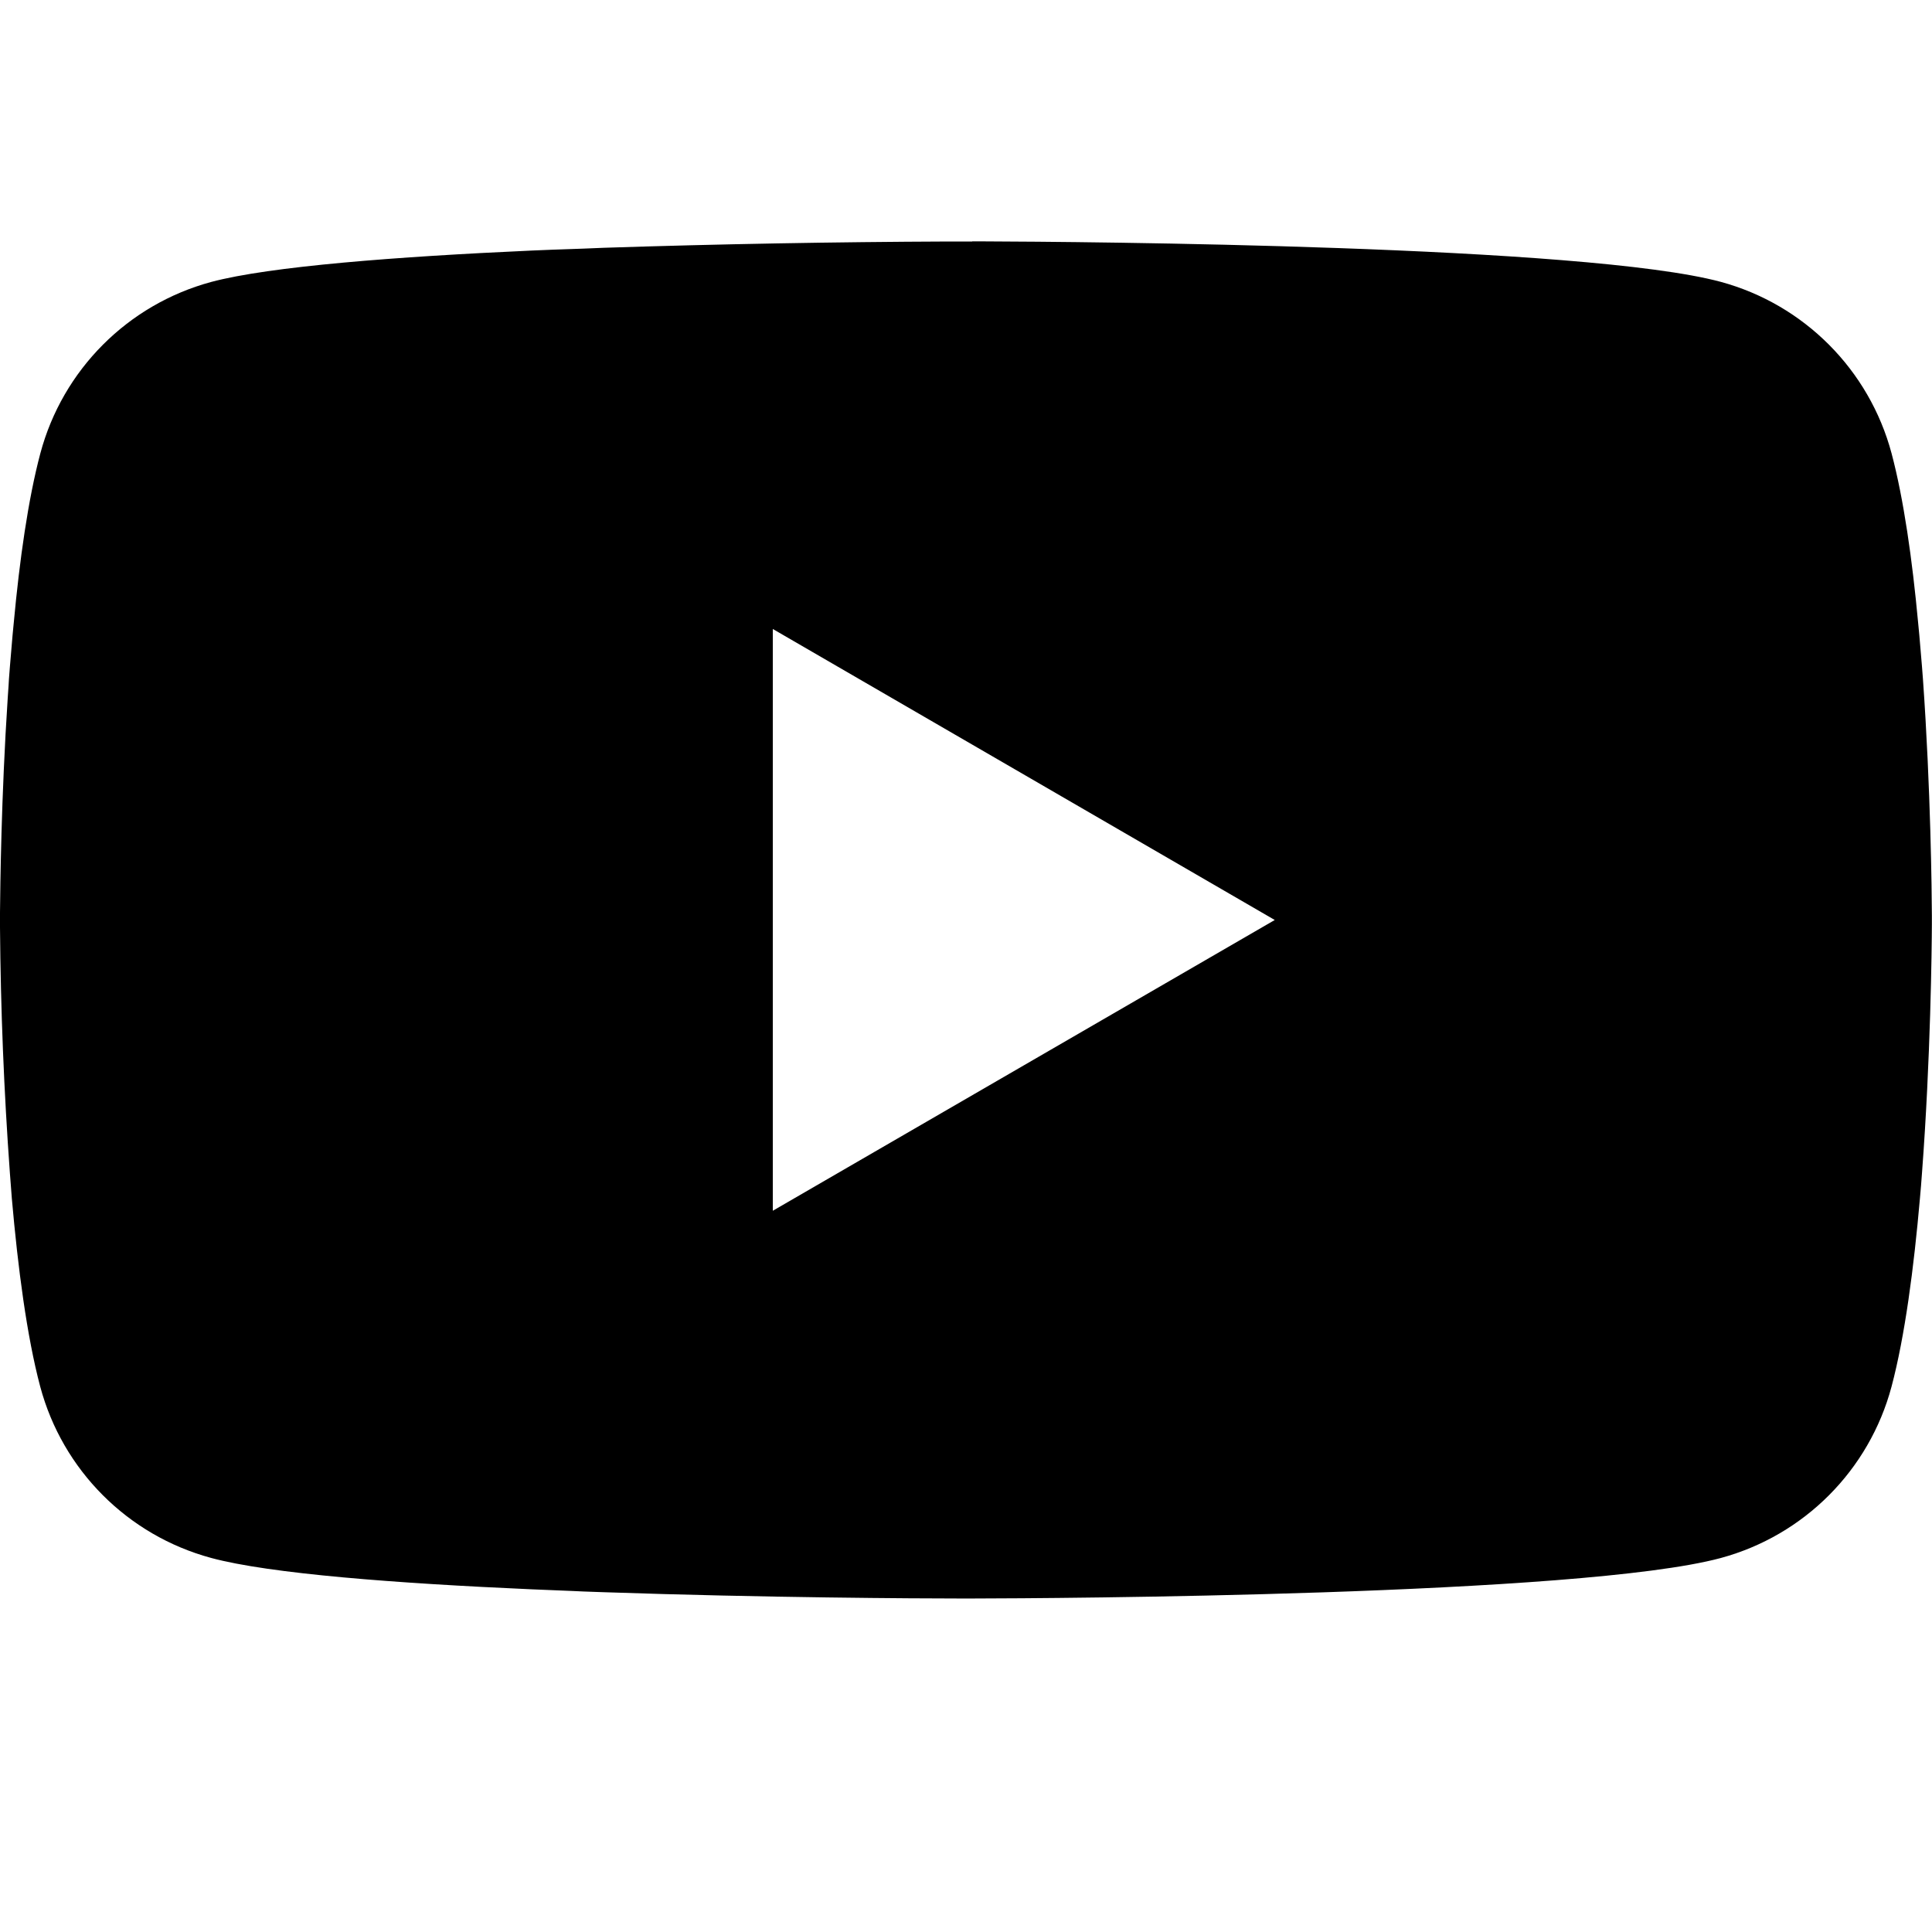
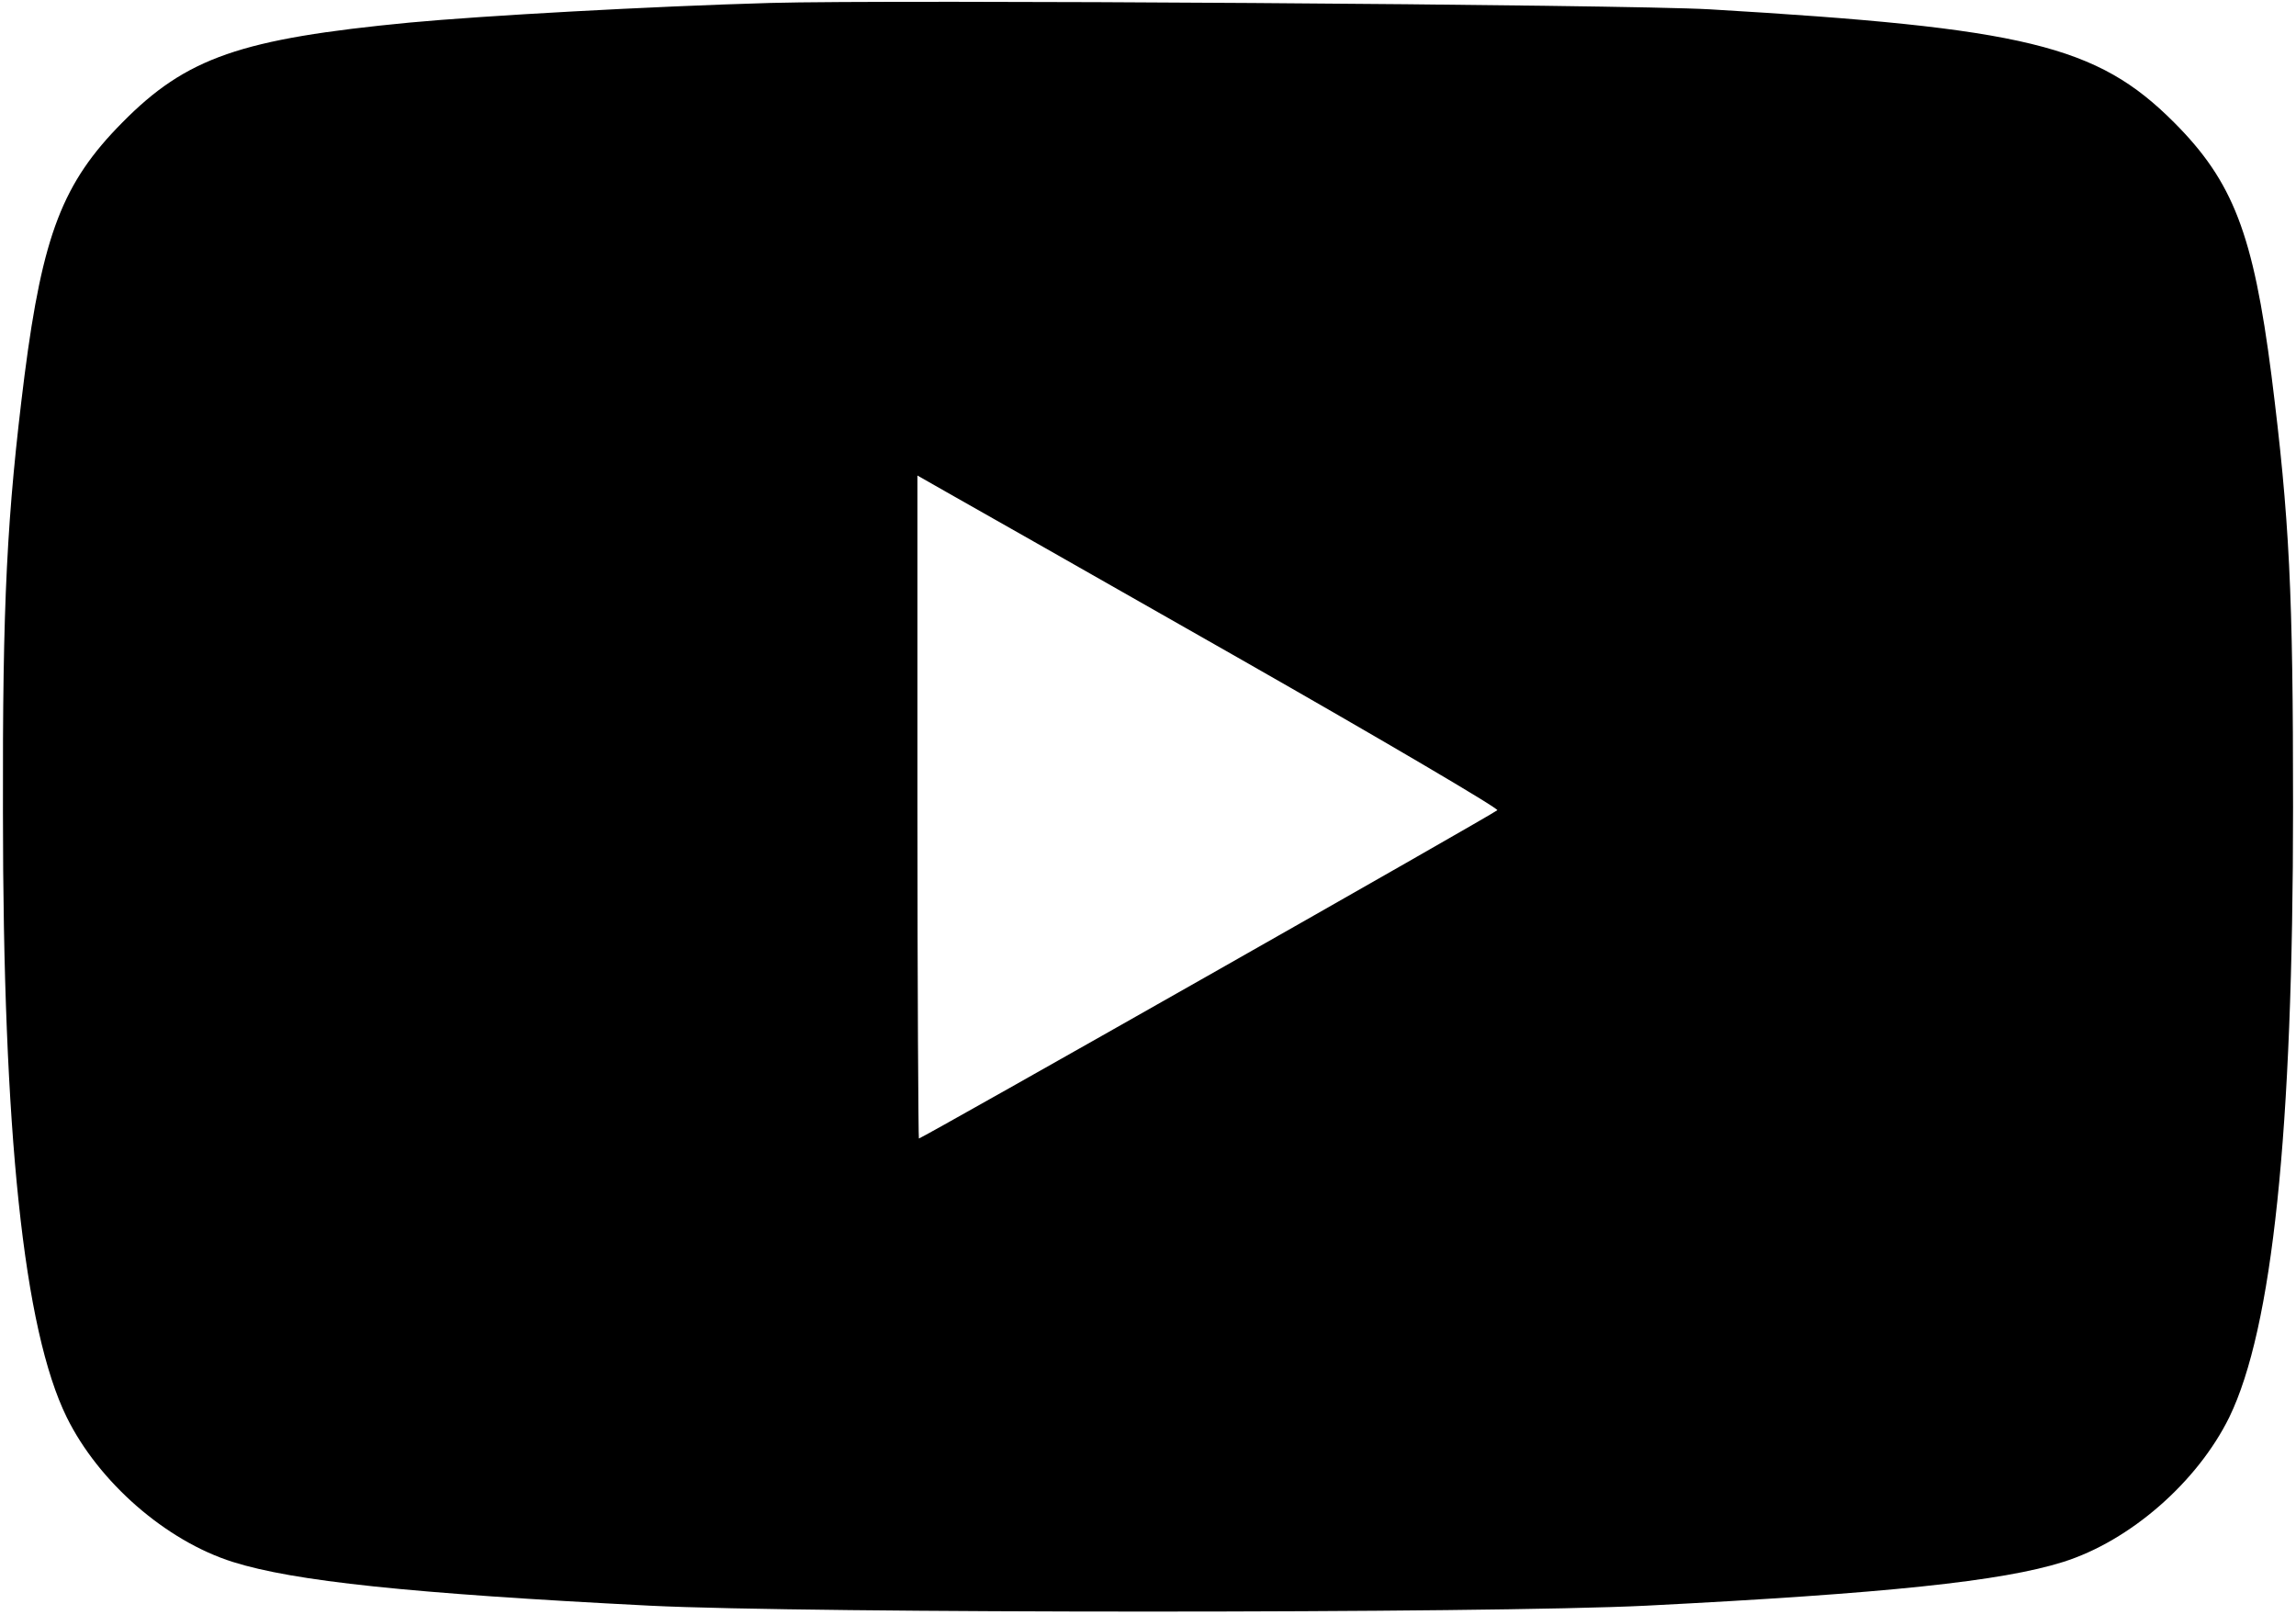
- <svg xmlns="http://www.w3.org/2000/svg" width="16" height="16" fill="currentColor" class="bi bi-youtube" viewBox="0 0 16 16">
-   <path d="M8.051 1.999h.089c.822.003 4.987.033 6.11.335a2.01 2.01 0 0 1 1.415 1.42c.101.38.172.883.22 1.402l.01.104.022.26.008.104c.065.914.073 1.77.074 1.957v.075c-.001.194-.01 1.108-.082 2.06l-.008.105-.009.104c-.05.572-.124 1.14-.235 1.558a2.007 2.007 0 0 1-1.415 1.42c-1.16.312-5.569.334-6.18.335h-.142c-.309 0-1.587-.006-2.927-.052l-.17-.006-.087-.004-.171-.007-.171-.007c-1.11-.049-2.167-.128-2.654-.26a2.007 2.007 0 0 1-1.415-1.419c-.111-.417-.185-.986-.235-1.558L.09 9.82l-.008-.104A31.4 31.4 0 0 1 0 7.68v-.122C.002 7.343.01 6.6.064 5.78l.007-.103.003-.052.008-.104.022-.26.01-.104c.048-.519.119-1.023.22-1.402a2.007 2.007 0 0 1 1.415-1.42c.487-.13 1.544-.21 2.654-.26l.17-.007.172-.006.086-.003.171-.007A99.788 99.788 0 0 1 7.858 2h.193zM6.4 5.209v4.818l4.157-2.408L6.4 5.209z" />
+ <svg xmlns="http://www.w3.org/2000/svg" version="1.0" width="468pt" height="329pt" viewBox="0 0 468 329" preserveAspectRatio="xMidYMid meet">
+   <g transform="translate(0,329) scale(0.1,-0.1)" fill="#000000" stroke="none">
+     <path d="M1570 3284 c-245 -7 -586 -26 -735 -40 -344 -33 -455 -71 -586 -204 -121 -122 -162 -228 -199 -515 -36 -286 -45 -460 -44 -890 0 -653 42 -1054 130 -1233 65 -132 202 -252 339 -295 124 -39 358 -64 850 -89 321 -16 1709 -16 2030 0 492 25 726 50 850 89 137 43 274 163 339 295 88 181 130 581 130 1243 0 438 -7 586 -44 880 -37 288 -78 395 -199 516 -157 157 -303 192 -946 230 -174 10 -1671 20 -1915 13z m953 -1334 c295 -168 533 -308 529 -311 -8 -8 -1173 -669 -1179 -669 -1 0 -3 304 -3 676 l0 675 58 -33 c32 -18 300 -170 595 -338z" />
+   </g>
</svg>
